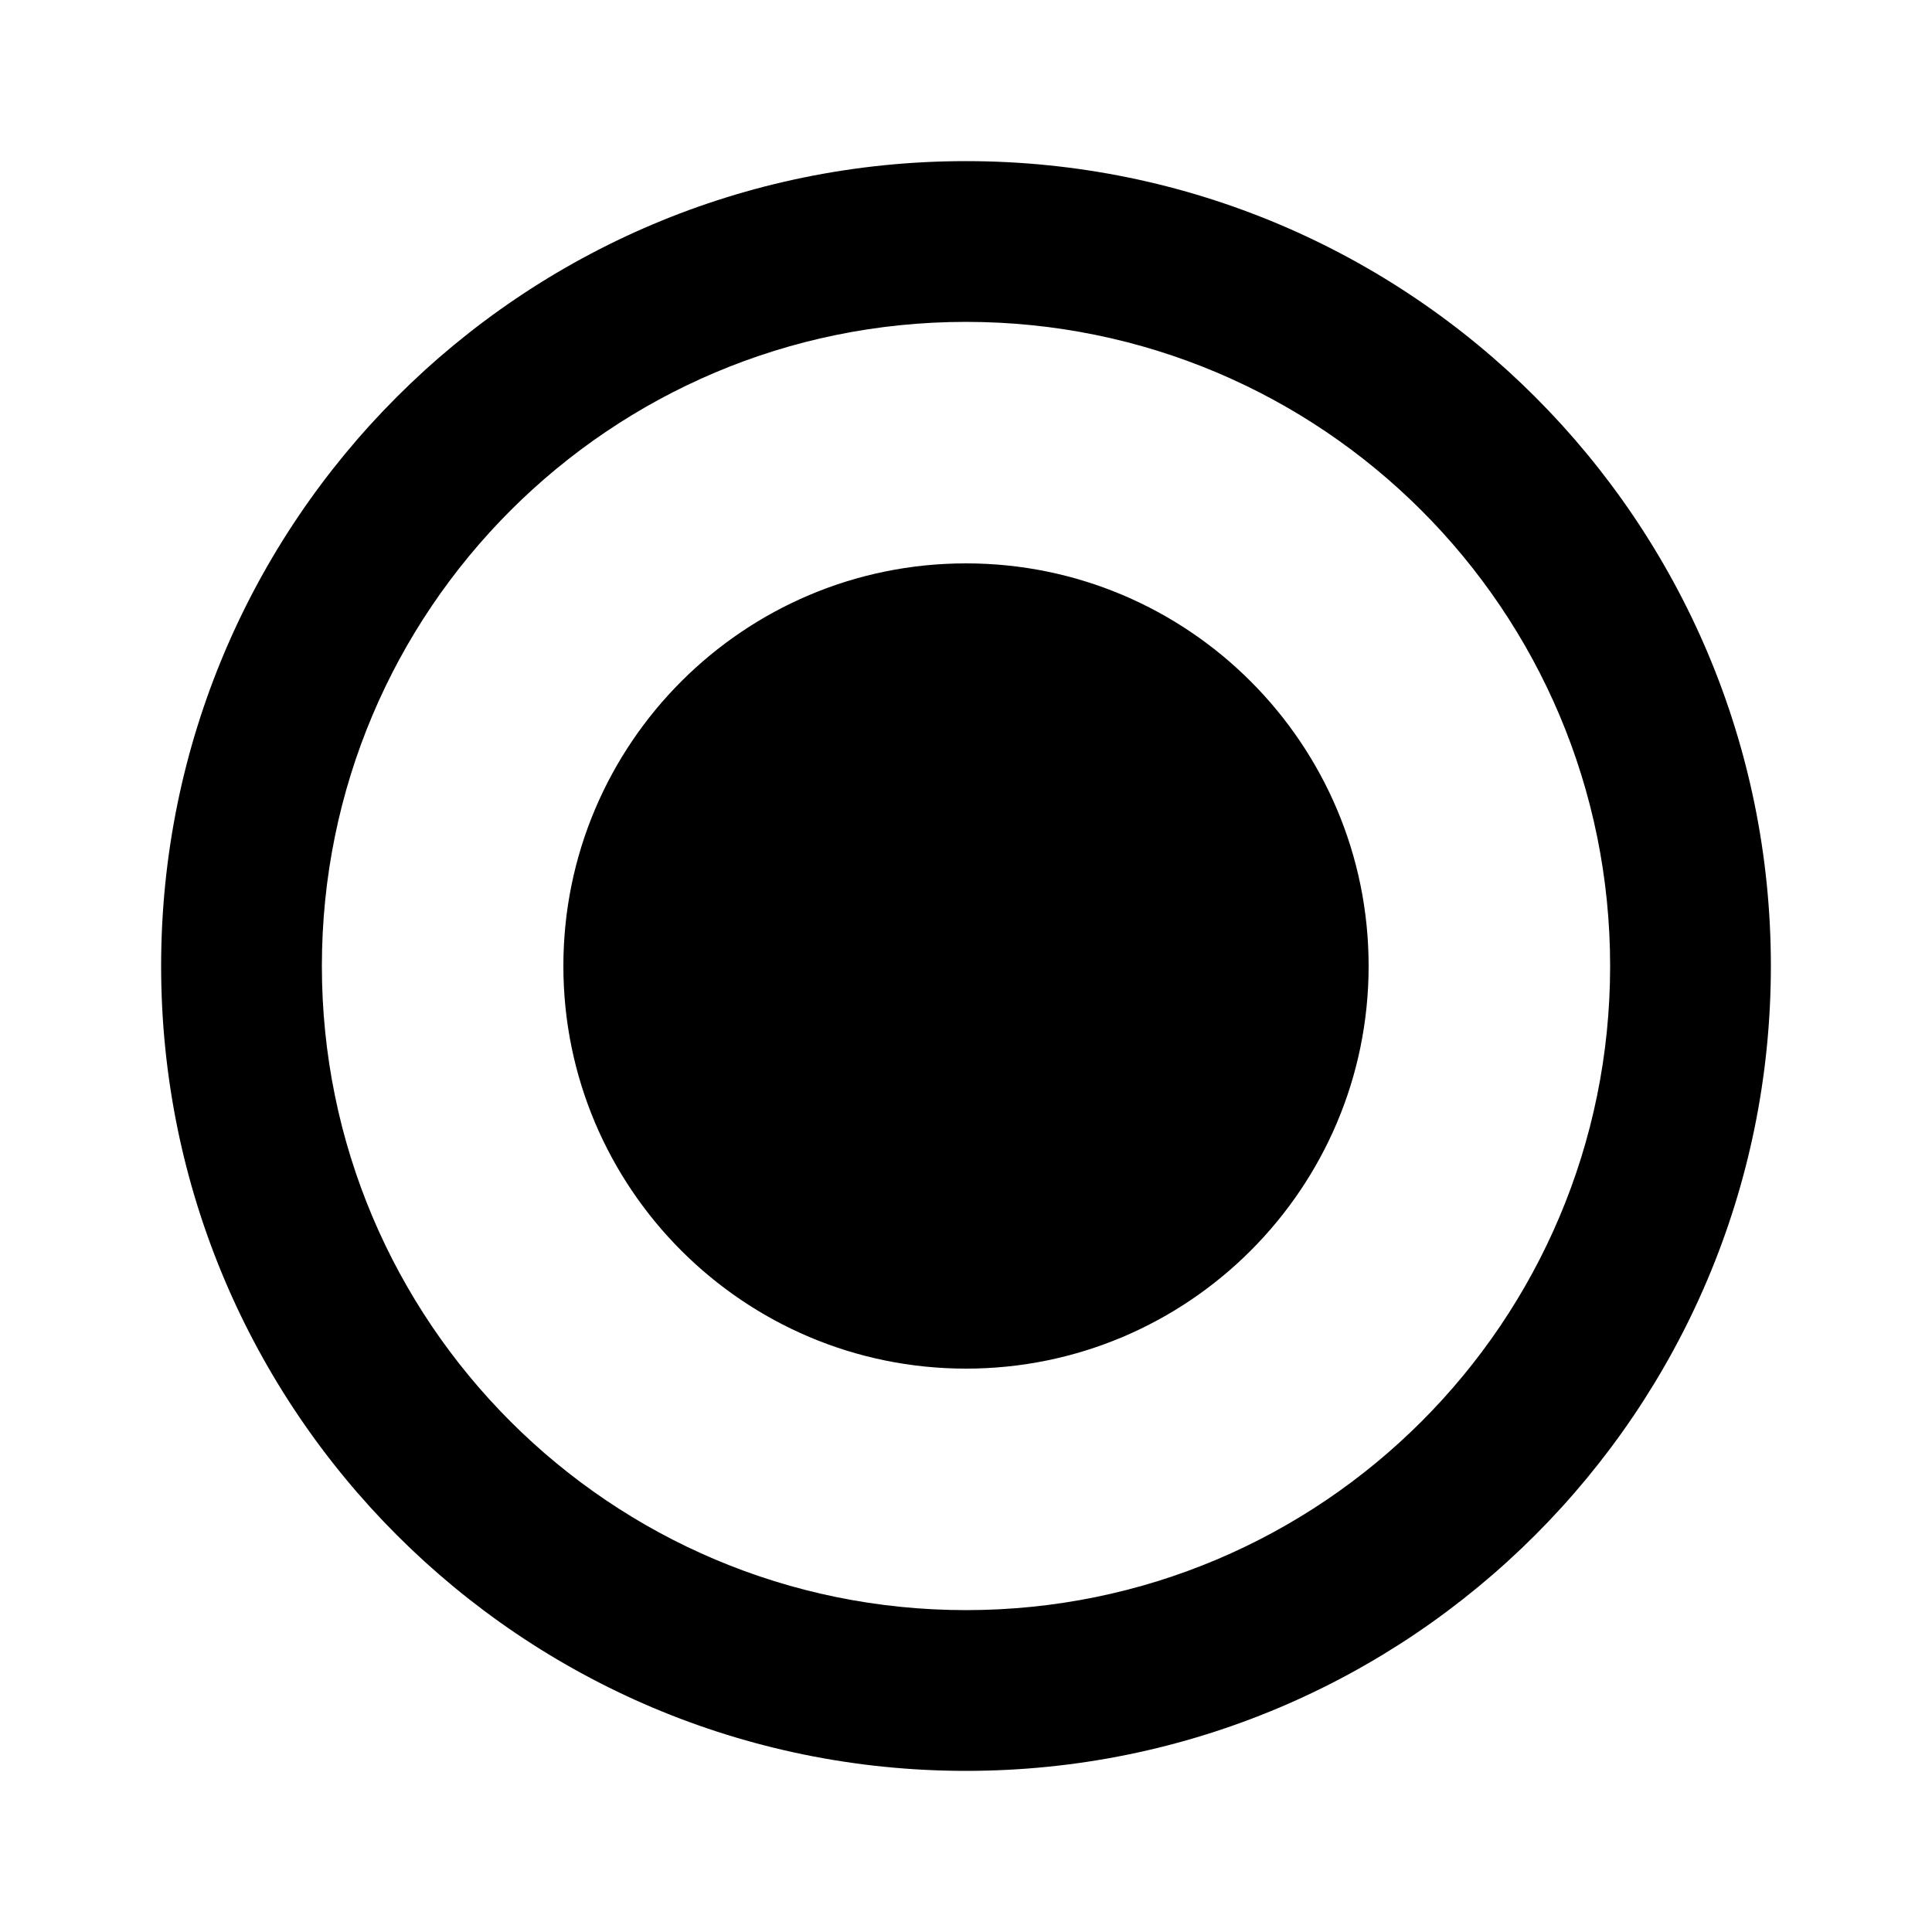
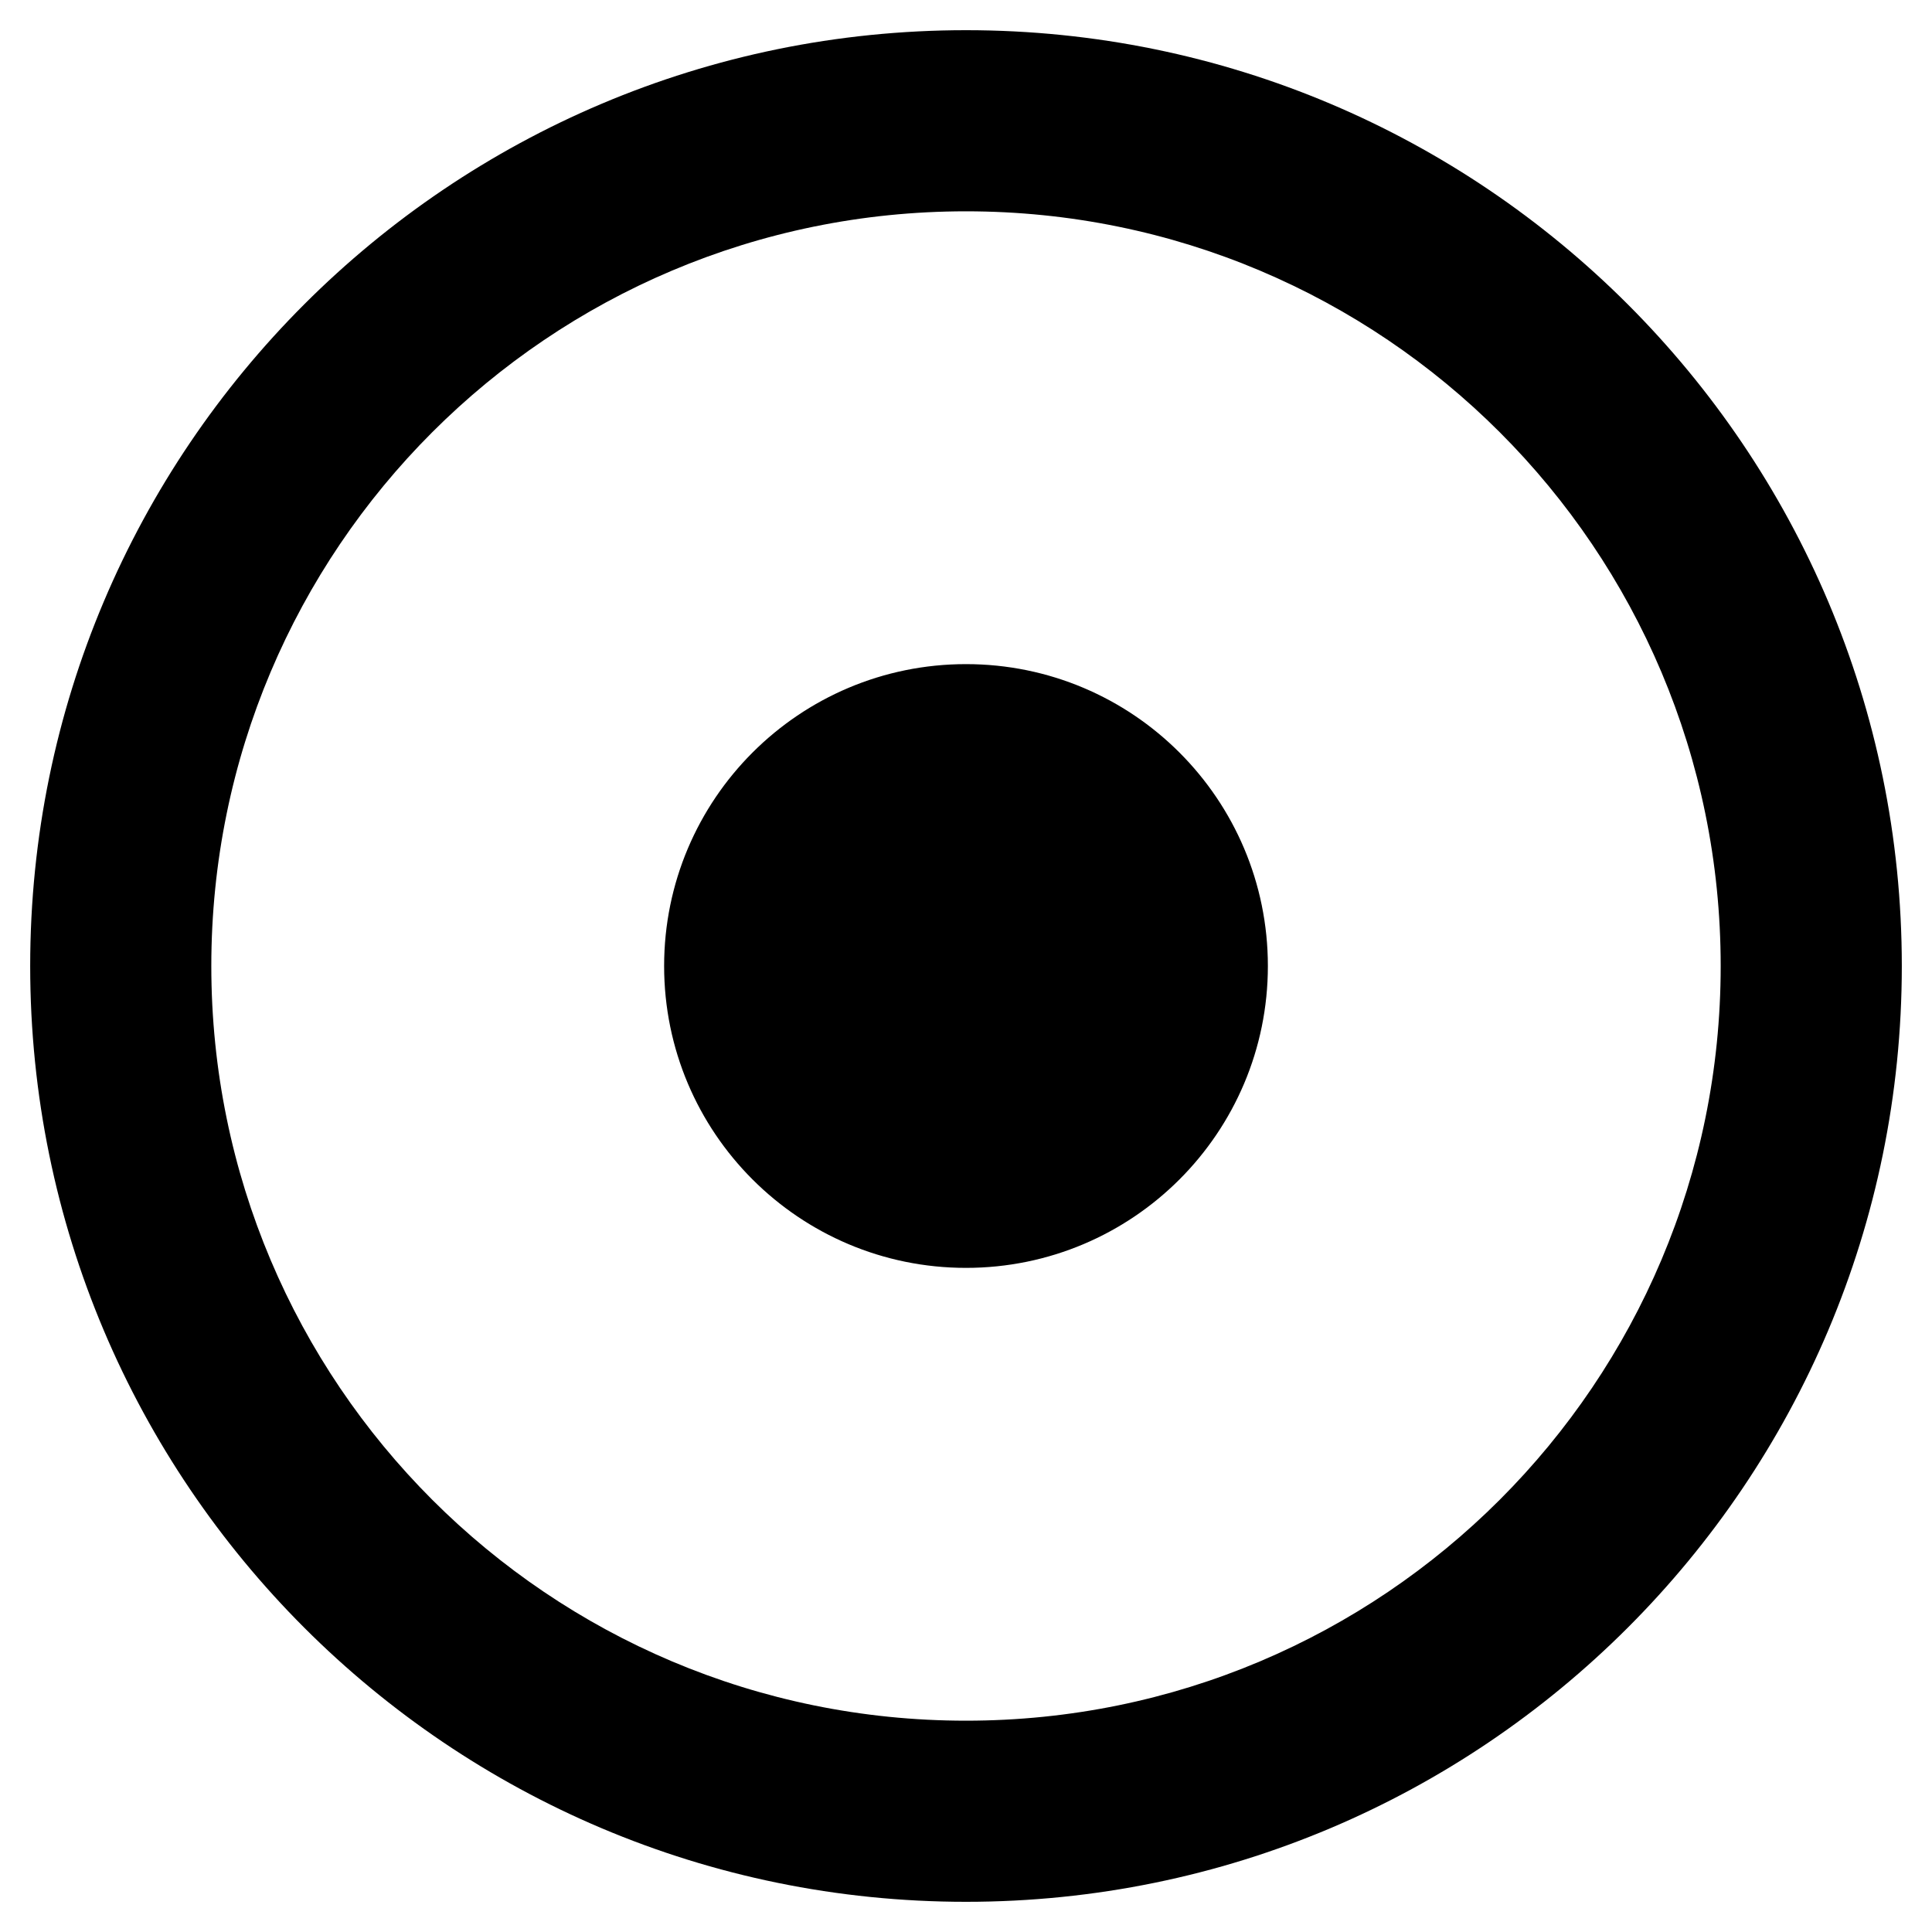
- <svg xmlns="http://www.w3.org/2000/svg" version="1.1" id="Layer_1" x="0px" y="0px" viewBox="0 0 512 512" style="enable-background:new 0 0 512 512;" xml:space="preserve">
-   <style type="text/css">
- 	.st0{fill:none;}
- </style>
-   <path d="M256,149.3c-58.9,0-106.7,47.8-106.7,106.7S197.1,362.7,256,362.7S362.7,314.9,362.7,256S314.9,149.3,256,149.3z M256,42.7  C138.2,42.7,42.7,138.2,42.7,256S138.2,469.3,256,469.3S469.3,373.8,469.3,256S373.8,42.7,256,42.7z M256,426.7  c-94.3,0-170.7-76.4-170.7-170.7S161.7,85.3,256,85.3S426.7,161.7,426.7,256S350.3,426.7,256,426.7z" />
-   <path class="st0" d="M0,0h512v512H0V0z" />
+ <svg xmlns="http://www.w3.org/2000/svg" aria-hidden="true" focusable="false" data-prefix="far" data-icon="dot-circle" class="svg-inline--fa fa-dot-circle fa-w-16" role="img" viewBox="0 0 512 512">
+   <path fill="currentColor" d="M256 56c110.532 0 200 89.451 200 200 0 110.532-89.451 200-200 200-110.532 0-200-89.451-200-200 0-110.532 89.451-200 200-200m0-48C119.033 8 8 119.033 8 256s111.033 248 248 248 248-111.033 248-248S392.967 8 256 8zm0 168c-44.183 0-80 35.817-80 80s35.817 80 80 80 80-35.817 80-80-35.817-80-80-80z" />
</svg>
